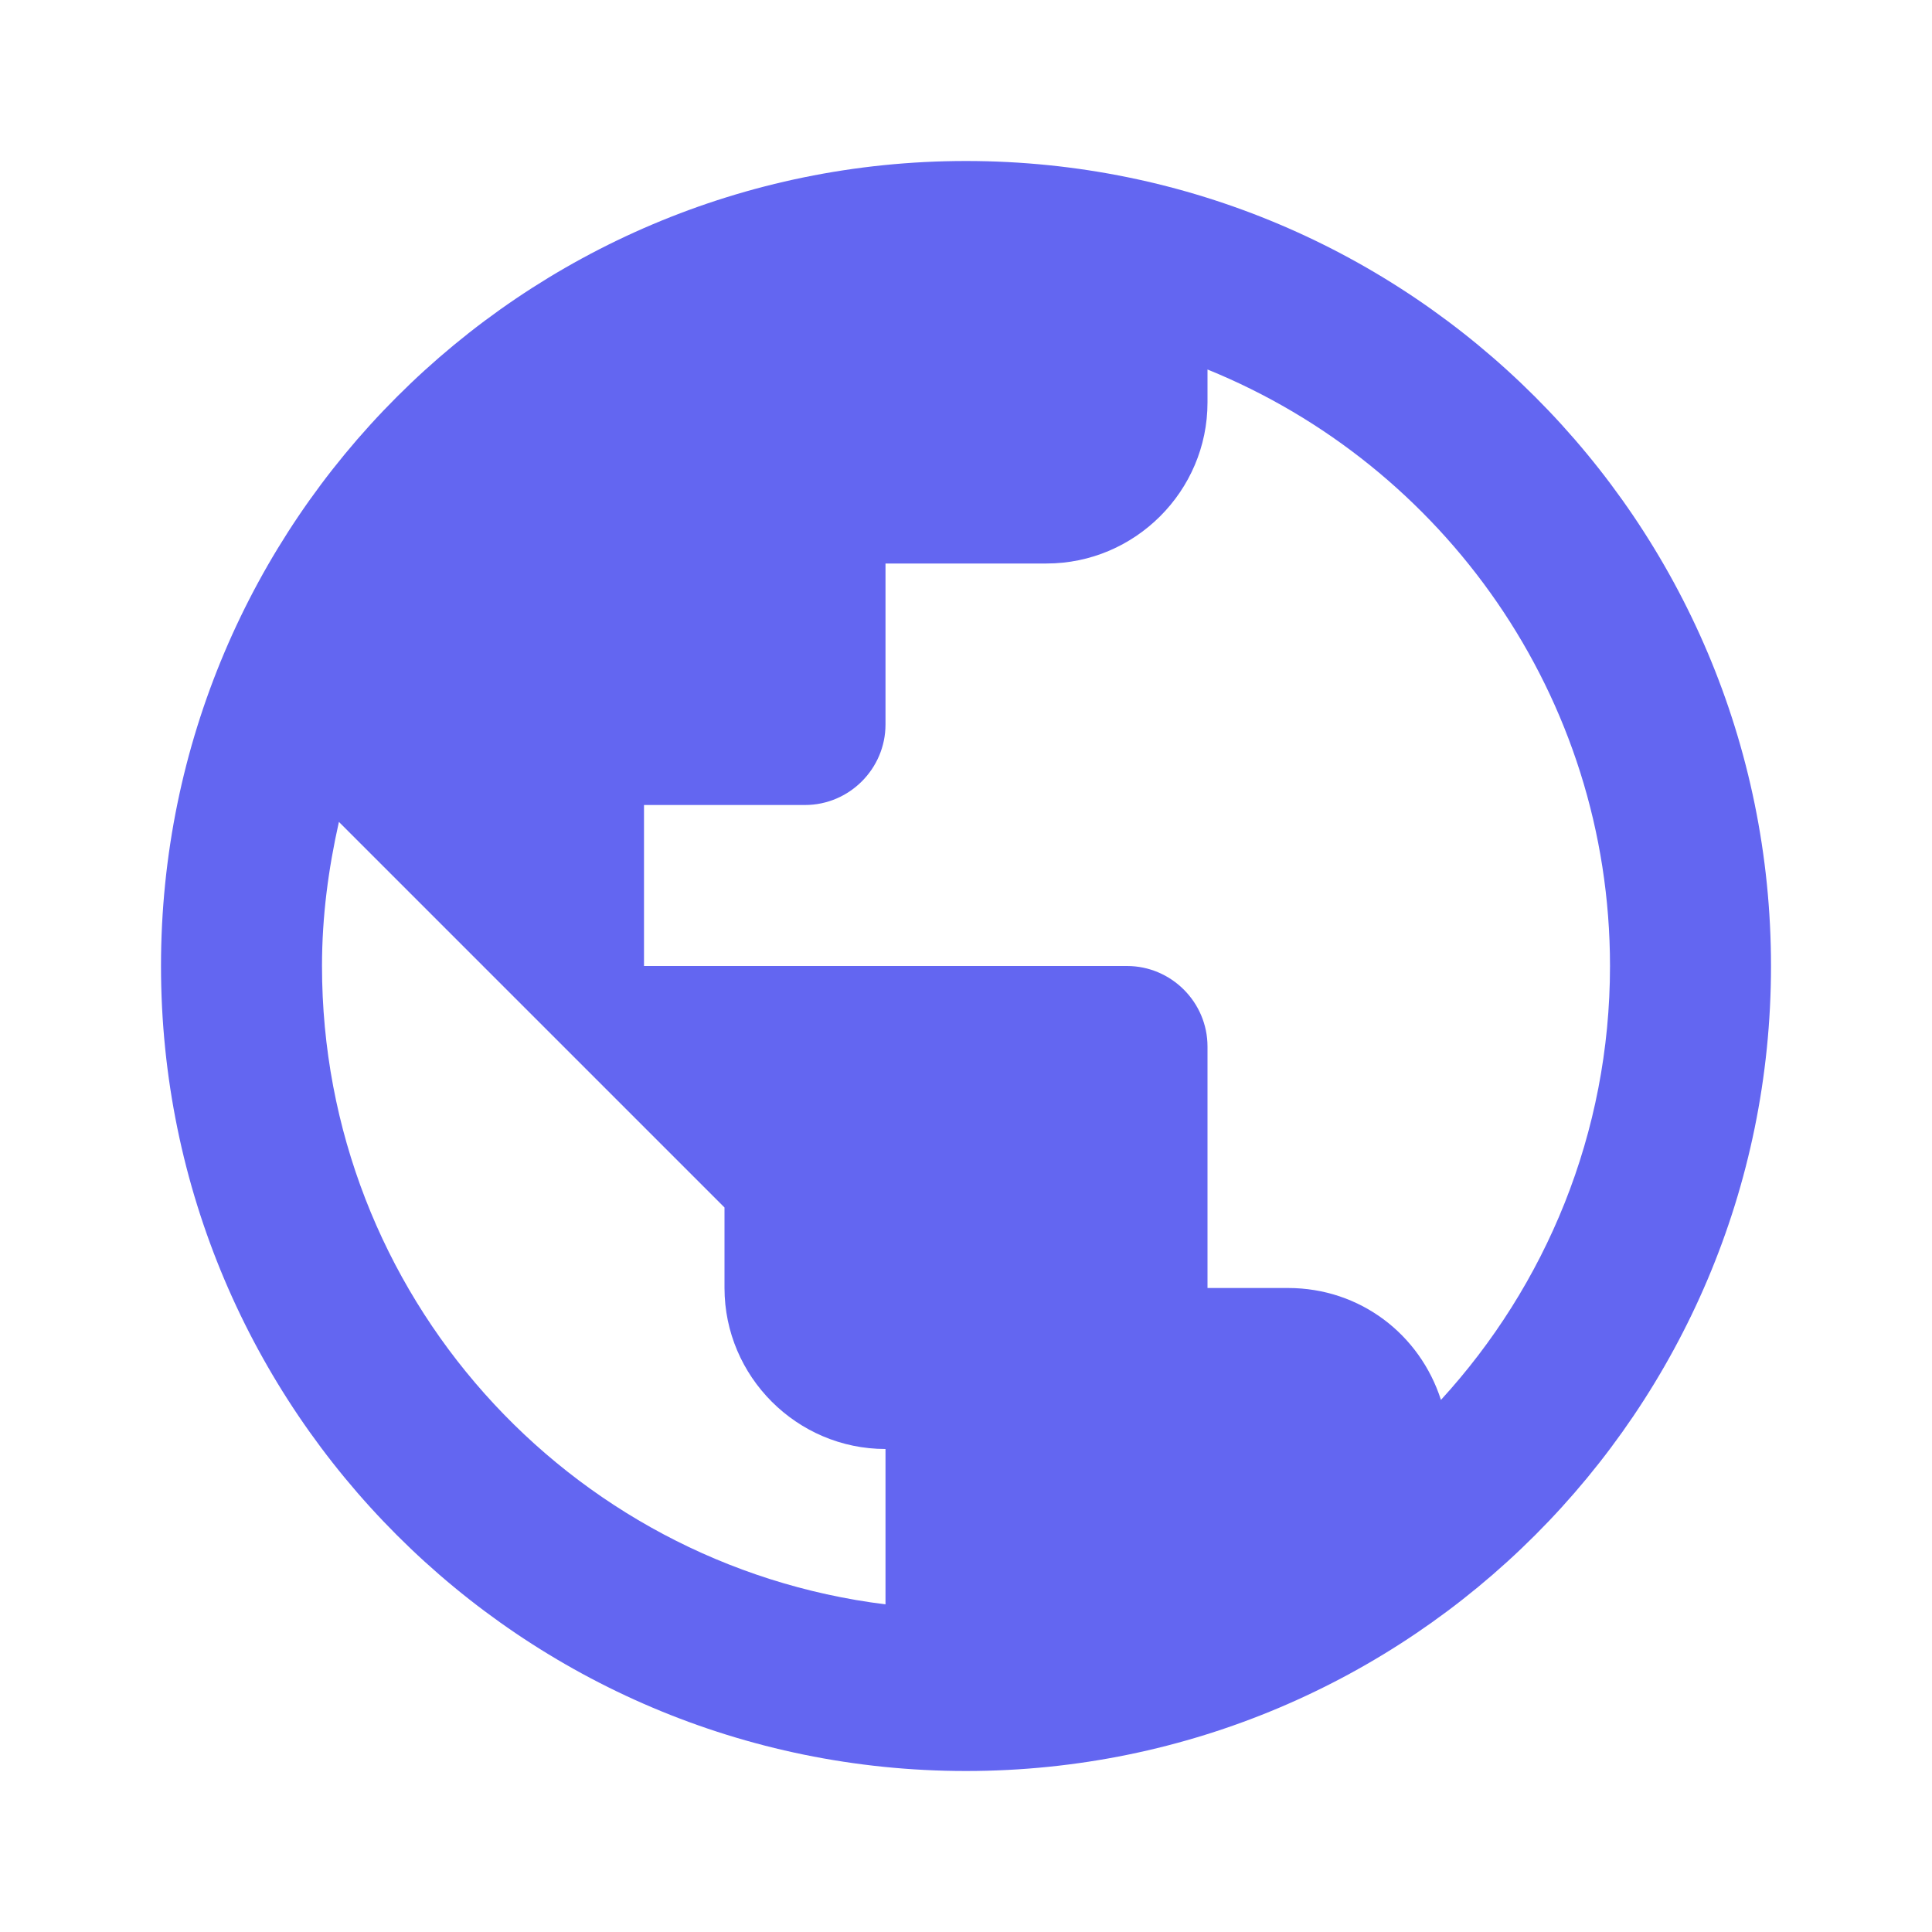
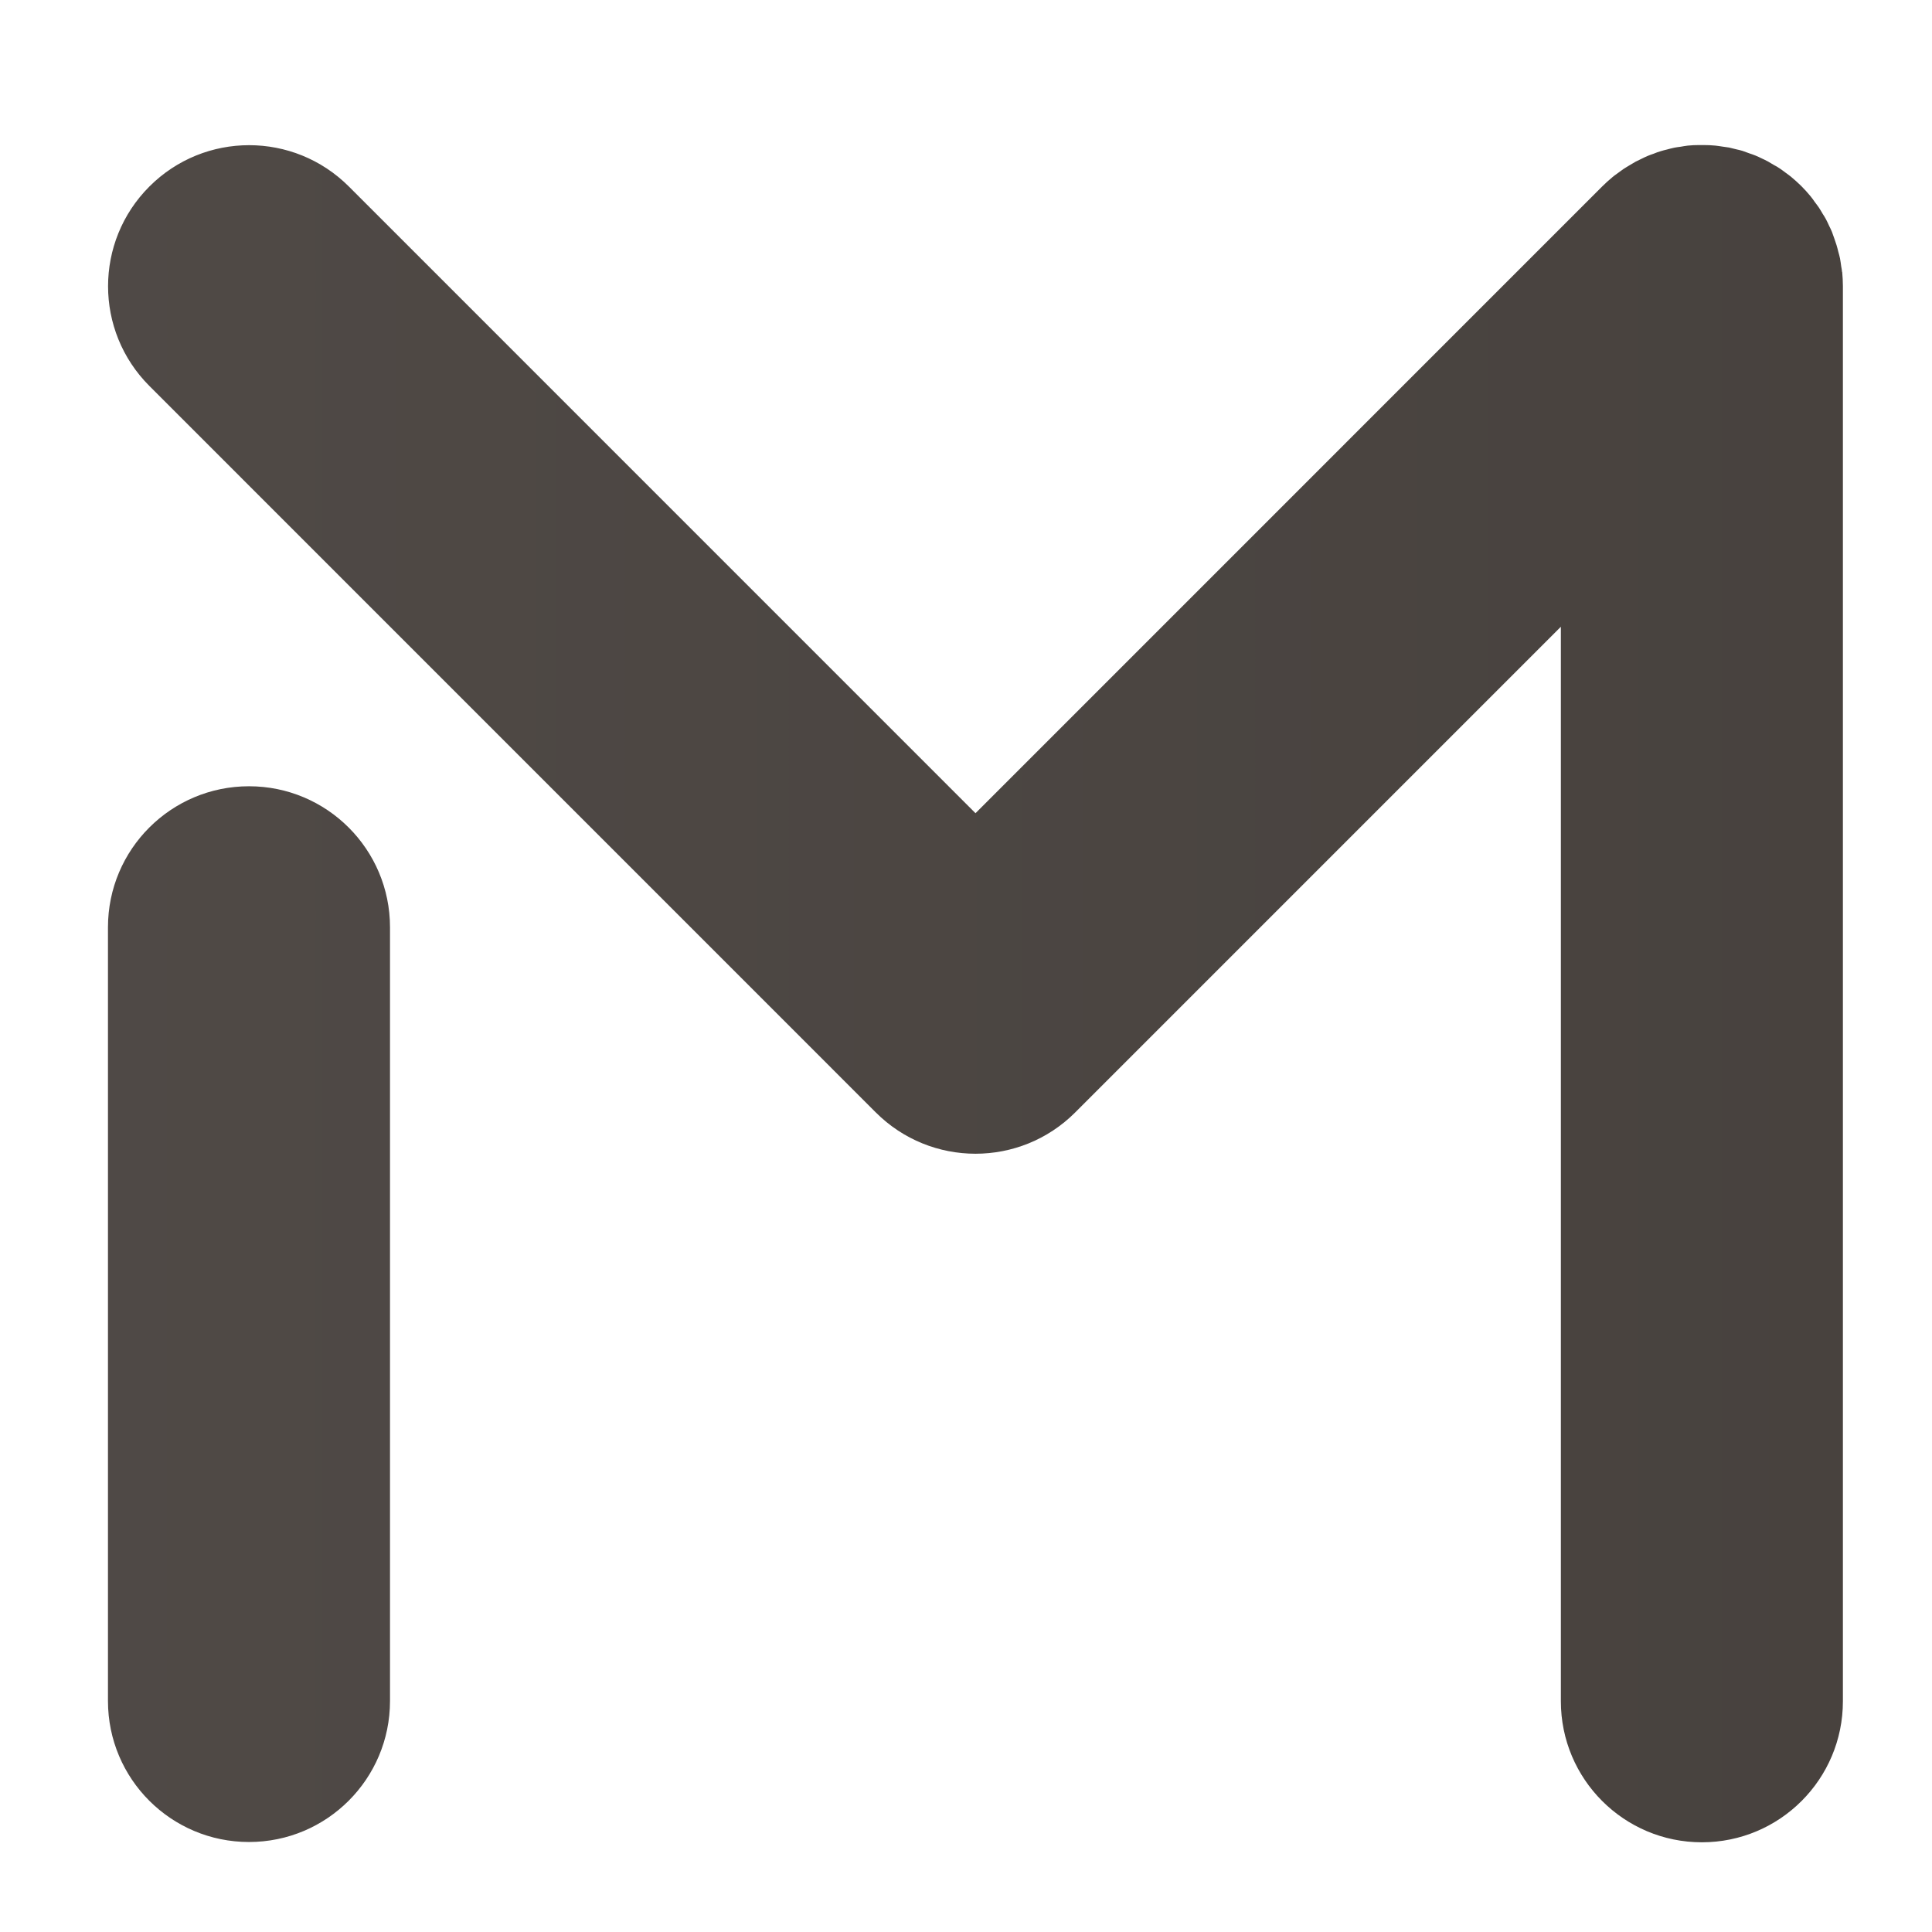
- <svg xmlns="http://www.w3.org/2000/svg" width="20" height="20" viewBox="0 0 24 24" fill="#6366F1" aria-hidden="true">
-   <path d="M12 2C6.48 2 2 6.48 2 12s4.48 10 10 10 10-4.48 10-10S17.52 2 12 2zm-1 17.93c-3.95-.49-7-3.85-7-7.93 0-.62.08-1.21.21-1.79L9 15v1c0 1.1.9 2 2 2v1.93zm6.9-2.54c-.26-.81-1-1.39-1.9-1.39h-1v-3c0-.55-.45-1-1-1H8v-2h2c.55 0 1-.45 1-1V7h2c1.1 0 2-.9 2-2v-.41c2.93 1.19 5 4.06 5 7.41 0 2.08-.8 3.97-2.1 5.39z" />
+ <svg xmlns="http://www.w3.org/2000/svg" width="20" height="20" viewBox="240 0 60 56" fill="none">
+   <path d="M315.261 6.881V50.765C315.261 53.185 313.301 55.145 310.882 55.145C308.462 55.145 306.502 53.185 306.502 50.765V6.881C306.502 4.461 308.462 2.501 310.882 2.501C313.301 2.501 315.261 4.461 315.261 6.881ZM247.733 22.418C245.313 22.418 243.353 24.379 243.353 26.798V50.825C243.353 53.245 245.313 55.205 247.733 55.205C250.152 55.205 252.112 53.245 252.112 50.825V26.798C252.112 24.379 250.152 22.418 247.733 22.418ZM297.207 6.448C297.203 6.387 297.19 6.332 297.181 6.276C297.168 6.19 297.16 6.109 297.143 6.023C297.13 5.954 297.108 5.886 297.091 5.821C297.074 5.753 297.057 5.68 297.035 5.611C297.014 5.542 296.988 5.478 296.967 5.409C296.941 5.341 296.92 5.272 296.894 5.204C296.868 5.139 296.838 5.079 296.808 5.019C296.778 4.95 296.744 4.882 296.709 4.813C296.679 4.753 296.641 4.697 296.606 4.642C296.568 4.577 296.529 4.509 296.486 4.444C296.443 4.38 296.396 4.324 296.353 4.264C296.315 4.208 296.276 4.153 296.233 4.101C296.143 3.99 296.045 3.882 295.942 3.779C295.839 3.676 295.731 3.582 295.62 3.488C295.568 3.445 295.517 3.41 295.465 3.372C295.401 3.325 295.341 3.277 295.277 3.235C295.217 3.192 295.152 3.157 295.088 3.123C295.028 3.089 294.968 3.05 294.908 3.016C294.844 2.981 294.779 2.951 294.715 2.921C294.65 2.891 294.586 2.857 294.518 2.831C294.457 2.806 294.393 2.784 294.329 2.763C294.256 2.737 294.187 2.711 294.114 2.685C294.054 2.668 293.99 2.651 293.926 2.638C293.848 2.617 293.775 2.6 293.698 2.582C293.63 2.57 293.561 2.561 293.488 2.552C293.415 2.544 293.346 2.527 293.274 2.522C293.153 2.51 293.029 2.505 292.909 2.505C292.888 2.505 292.866 2.505 292.845 2.505C292.819 2.505 292.797 2.505 292.772 2.505C292.652 2.505 292.532 2.51 292.416 2.522C292.339 2.531 292.266 2.544 292.193 2.557C292.128 2.565 292.06 2.574 291.995 2.587C291.914 2.604 291.837 2.625 291.755 2.647C291.695 2.664 291.635 2.673 291.579 2.694C291.502 2.715 291.425 2.745 291.352 2.775C291.292 2.797 291.232 2.814 291.176 2.84C291.103 2.87 291.034 2.904 290.966 2.938C290.906 2.969 290.846 2.994 290.79 3.024C290.721 3.063 290.657 3.102 290.588 3.144C290.533 3.179 290.477 3.209 290.421 3.247C290.344 3.299 290.275 3.355 290.202 3.406C290.159 3.436 290.117 3.466 290.078 3.5C289.962 3.595 289.855 3.694 289.752 3.796L270.295 23.255L250.834 3.792C249.122 2.081 246.351 2.081 244.64 3.792C242.928 5.504 242.928 8.275 244.64 9.987L267.198 32.547C268.91 34.258 271.681 34.258 273.392 32.547L288.474 17.464V50.834C288.474 53.253 290.434 55.214 292.853 55.214C295.272 55.214 297.233 53.253 297.233 50.834V6.885C297.233 6.739 297.224 6.593 297.211 6.448H297.207ZM328.915 22.418C326.495 22.418 324.535 24.379 324.535 26.798V50.825C324.535 53.245 326.495 55.205 328.915 55.205C331.334 55.205 333.294 53.245 333.294 50.825V26.798C333.294 24.379 331.334 22.418 328.915 22.418ZM378.385 6.448C378.38 6.387 378.368 6.332 378.359 6.276C378.346 6.194 378.338 6.109 378.32 6.027C378.308 5.959 378.286 5.89 378.269 5.821C378.252 5.753 378.235 5.68 378.213 5.611C378.192 5.542 378.166 5.478 378.145 5.409C378.119 5.341 378.097 5.272 378.072 5.204C378.046 5.139 378.016 5.079 377.986 5.019C377.956 4.95 377.921 4.882 377.887 4.813C377.857 4.753 377.819 4.697 377.784 4.642C377.746 4.577 377.707 4.509 377.664 4.444C377.621 4.38 377.574 4.324 377.531 4.264C377.493 4.208 377.454 4.153 377.411 4.101C377.321 3.99 377.222 3.882 377.119 3.779C377.016 3.676 376.909 3.582 376.798 3.488C376.746 3.445 376.695 3.41 376.643 3.372C376.579 3.325 376.519 3.277 376.454 3.235C376.394 3.192 376.33 3.157 376.266 3.123C376.206 3.089 376.146 3.05 376.086 3.016C376.021 2.981 375.957 2.951 375.893 2.921C375.828 2.891 375.764 2.857 375.695 2.831C375.635 2.806 375.571 2.784 375.507 2.763C375.434 2.737 375.365 2.711 375.288 2.685C375.228 2.668 375.163 2.655 375.099 2.638C375.022 2.617 374.949 2.6 374.872 2.582C374.803 2.57 374.734 2.561 374.661 2.552C374.589 2.544 374.52 2.527 374.447 2.522C374.327 2.51 374.203 2.505 374.082 2.505C374.061 2.505 374.04 2.505 374.018 2.505C373.992 2.505 373.971 2.505 373.945 2.505C373.825 2.505 373.705 2.51 373.589 2.522C373.512 2.531 373.439 2.544 373.366 2.557C373.302 2.565 373.233 2.574 373.169 2.587C373.087 2.604 373.01 2.625 372.929 2.647C372.868 2.66 372.808 2.673 372.753 2.694C372.675 2.715 372.598 2.745 372.525 2.775C372.465 2.797 372.41 2.814 372.349 2.84C372.277 2.87 372.208 2.904 372.139 2.938C372.079 2.969 372.019 2.994 371.963 3.024C371.895 3.063 371.83 3.102 371.762 3.144C371.706 3.179 371.65 3.209 371.595 3.247C371.517 3.299 371.449 3.355 371.376 3.406C371.333 3.436 371.29 3.466 371.251 3.5C371.136 3.595 371.028 3.694 370.925 3.796L351.468 23.255L332.007 3.792C330.296 2.081 327.525 2.081 325.813 3.792C324.102 5.504 324.102 8.275 325.813 9.987L348.371 32.547C350.083 34.258 352.854 34.258 354.565 32.547L369.647 17.464V50.834C369.647 53.253 371.607 55.214 374.027 55.214C376.446 55.214 378.406 53.253 378.406 50.834V6.885C378.406 6.739 378.398 6.593 378.385 6.448ZM30.489 29.252L49.689 5.452H39.343L25.201 22.903L11.062 5.452H0.716L19.916 29.252L19.985 29.342L0 54H11.028L25.205 35.888L39.381 54H50.41L30.425 29.342L30.494 29.252H30.489ZM59.031 0C55.698 0 53.528 2.462 53.528 5.448C53.528 8.434 55.698 10.896 59.031 10.896C62.364 10.896 64.535 8.434 64.535 5.448C64.535 2.462 62.364 0 59.031 0ZM54.652 54H63.411V15.465H54.652V54ZM103.487 30.728V53.995H94.728V50.148C92.193 53.133 88.302 54.948 82.293 54.948C79.535 54.948 70.248 53.369 69.223 44.056C68.241 35.159 75.589 29.188 89.345 29.188H94.728C94.728 24.46 92.545 21.548 86.655 21.436C81.86 21.346 77.832 23.246 74.868 25.82L71.419 19.218C75.897 15.345 83.014 13.062 90.46 13.98C102.646 15.482 103.487 25.55 103.487 30.728ZM94.728 36.382H90.447C81.204 36.382 77.729 39.342 78.055 42.713C78.372 46.012 81.362 47.445 85.025 47.445C91.279 47.445 94.728 41.324 94.728 37.454V36.377V36.382ZM147.54 34.589C147.54 45.875 139.819 55.175 127.976 55.175C116.132 55.175 108.411 45.879 108.411 34.589C108.411 23.298 116.132 14.002 127.976 14.002C139.819 14.002 147.54 23.298 147.54 34.589ZM138.781 34.589C138.781 26.549 134.024 21.835 127.971 21.835C121.919 21.835 117.162 26.549 117.162 34.589C117.162 42.628 121.919 47.342 127.971 47.342C134.024 47.342 138.781 42.628 138.781 34.589ZM214.386 54H223.145V15.465H214.386V54ZM218.766 0C215.433 0 213.263 2.462 213.263 5.448C213.263 8.434 215.433 10.896 218.766 10.896C222.099 10.896 224.269 8.434 224.269 5.448C224.269 2.462 222.099 0 218.766 0ZM193.973 13.779C188.512 13.779 184.528 16.035 182.357 20.805C180.307 15.713 176.009 13.779 171.869 13.779C168.112 13.779 163.166 15.469 161.498 19.969V15.469H152.919V54.004H161.678V31.032C161.678 28.201 162.6 21.852 168.635 21.852C174.67 21.852 175.683 28.201 175.683 31.032V54.004H184.442V31.032C184.442 28.201 185.364 21.852 191.489 21.852C197.615 21.852 198.447 28.201 198.447 31.032V54.004H207.206V28.965C207.206 18.927 201.205 13.783 193.982 13.783L193.973 13.779ZM419.855 45.42C412.958 48.736 404.439 47.441 398.863 41.86C393.286 36.283 391.987 27.764 395.302 20.866C396.203 18.995 395.615 16.743 393.951 15.499C391.721 13.83 388.534 14.637 387.337 17.151C382.503 27.33 384.433 39.861 392.647 48.076C400.861 56.291 413.391 58.221 423.57 53.386C426.083 52.194 426.885 49.002 425.221 46.772C423.977 45.107 421.725 44.519 419.855 45.42ZM431.076 9.643C422.862 1.429 410.333 -0.502 400.154 4.333C397.64 5.525 396.838 8.717 398.502 10.947C399.746 12.612 401.998 13.2 403.868 12.299C410.766 8.983 419.285 10.278 424.861 15.859C430.437 21.436 431.737 29.956 428.421 36.853C427.52 38.724 428.108 40.976 429.772 42.22C432.003 43.889 435.19 43.082 436.387 40.569C441.221 30.389 439.291 17.854 431.076 9.643Z" fill="url(#paint0_linear_1_3217)" />
+   <defs>
+     <linearGradient id="paint0_linear_1_3217" x1="438.916" y1="28" x2="4.5156e-08" y2="28" gradientUnits="userSpaceOnUse">
+       <stop offset="0.158" stop-color="#3D3834" />
+       <stop offset="1" stop-color="#736B68" />
+     </linearGradient>
+   </defs>
</svg>
